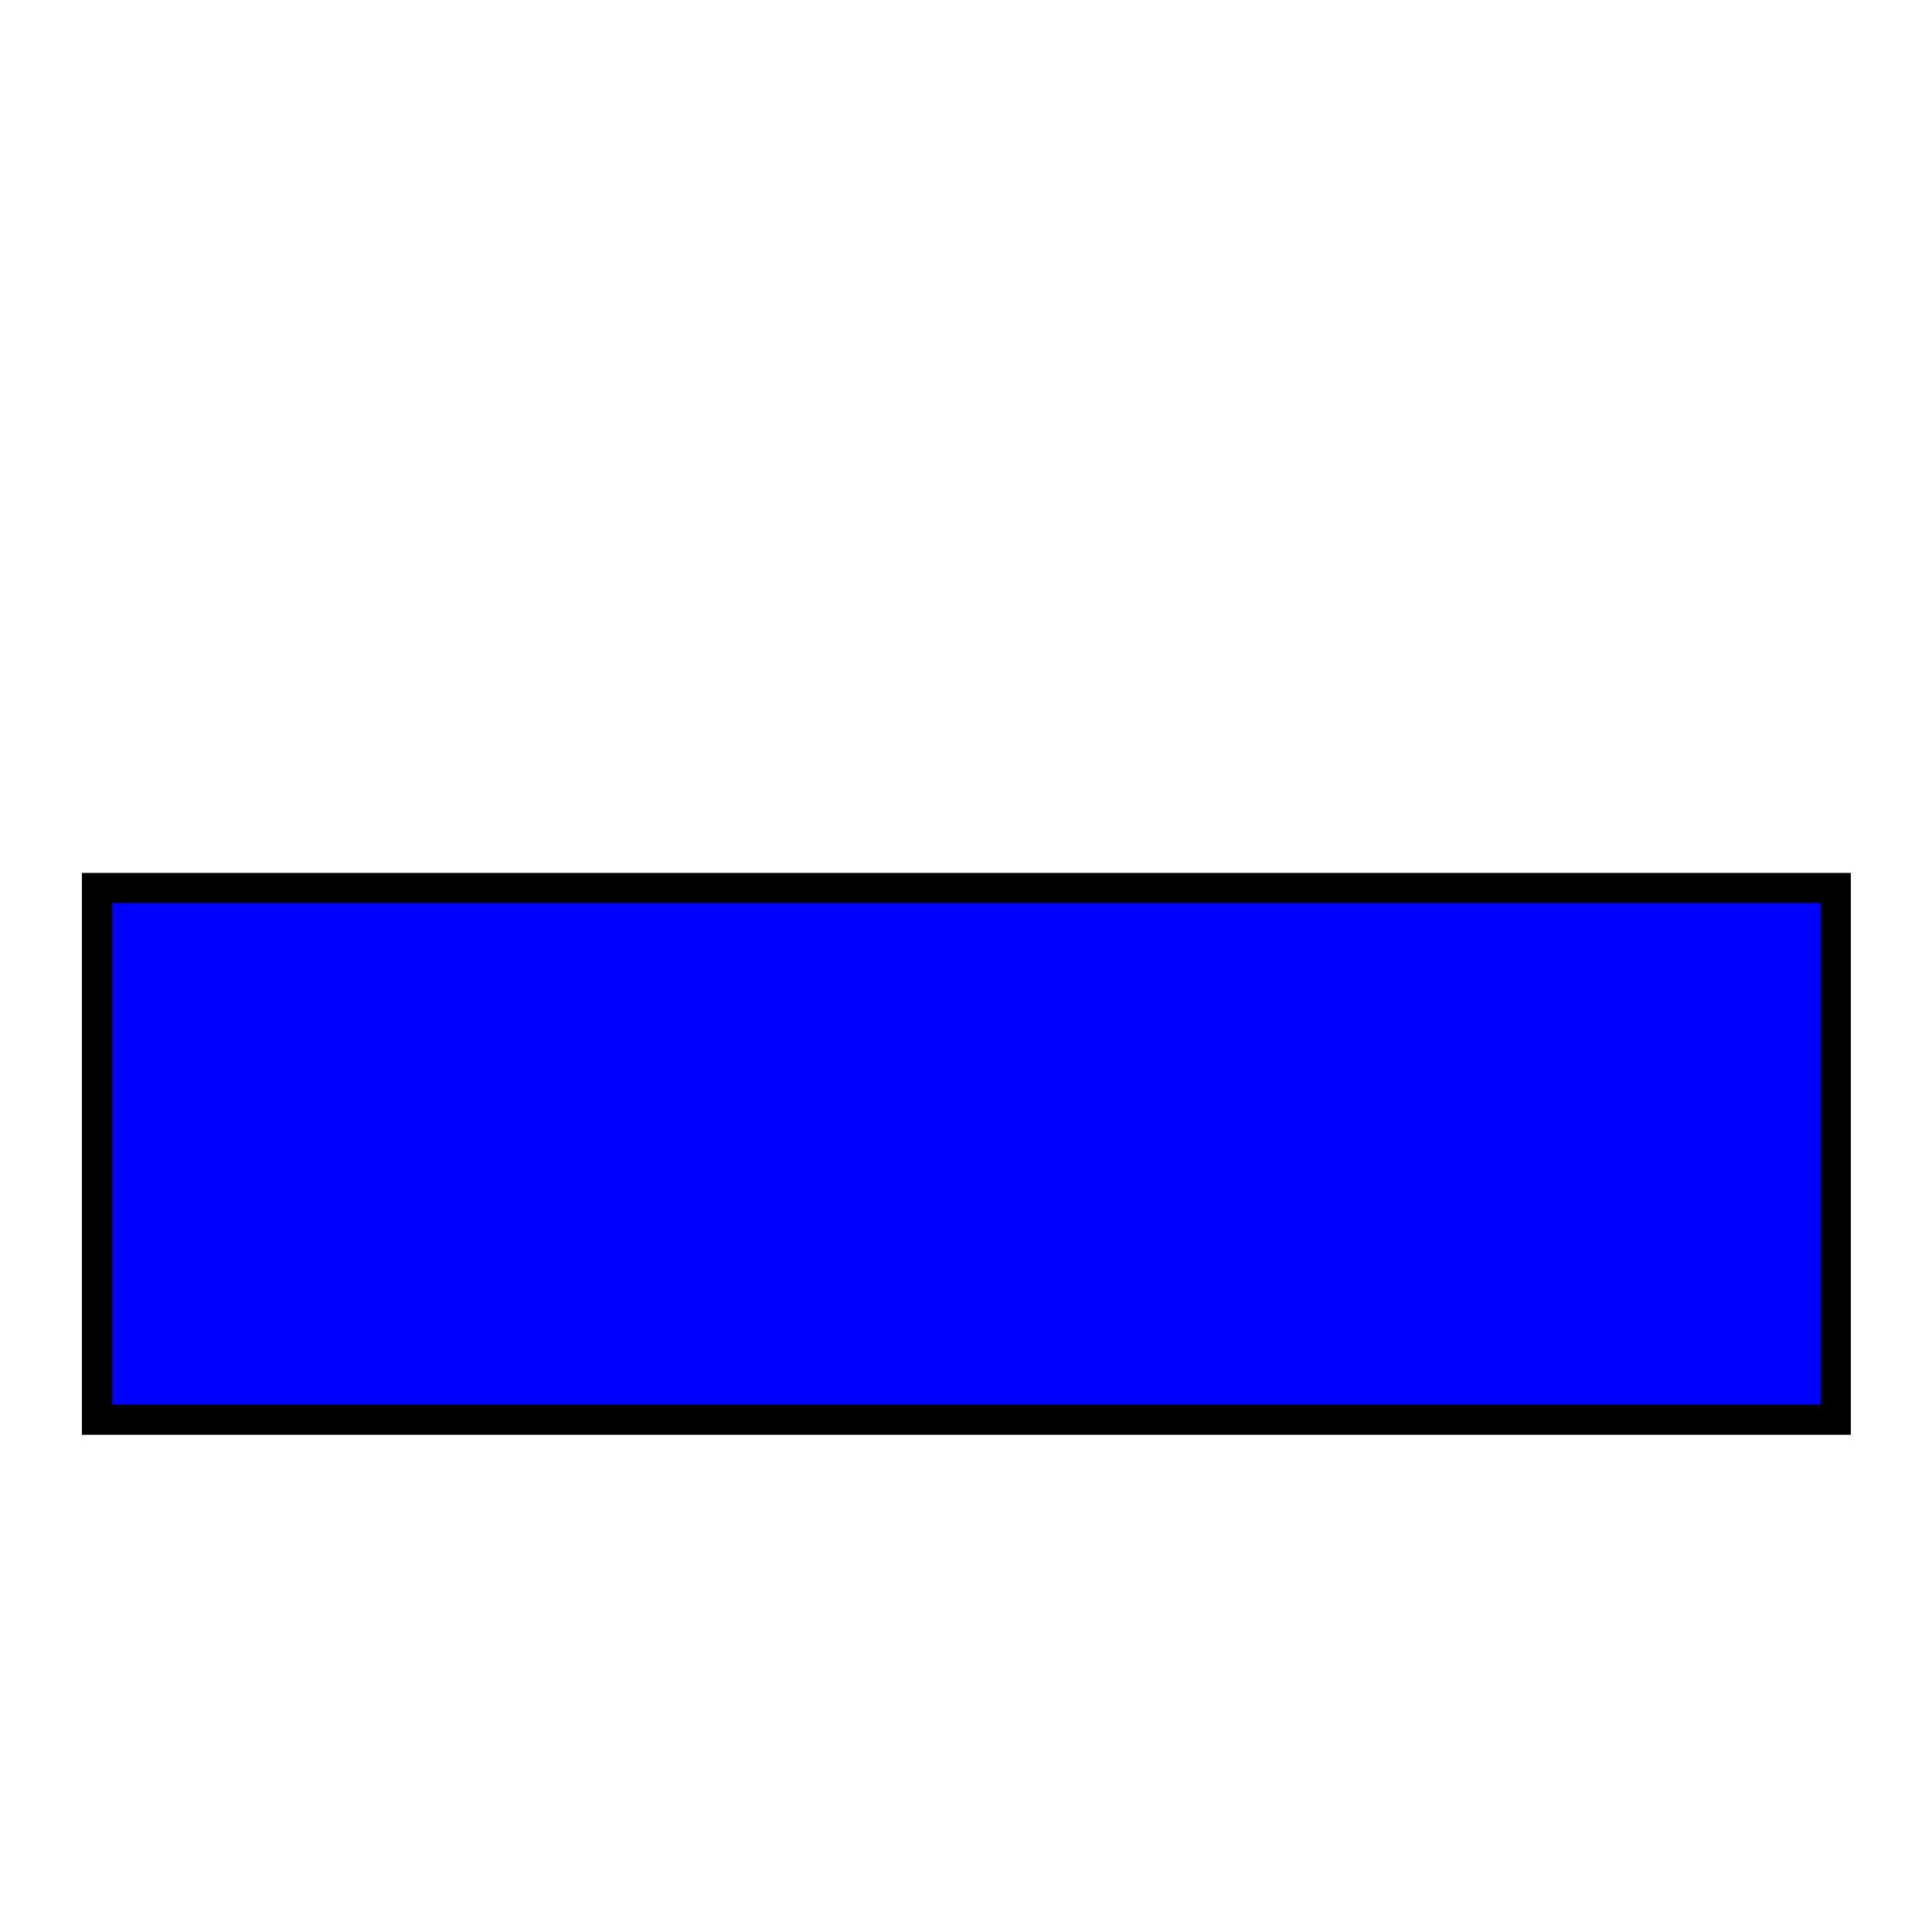
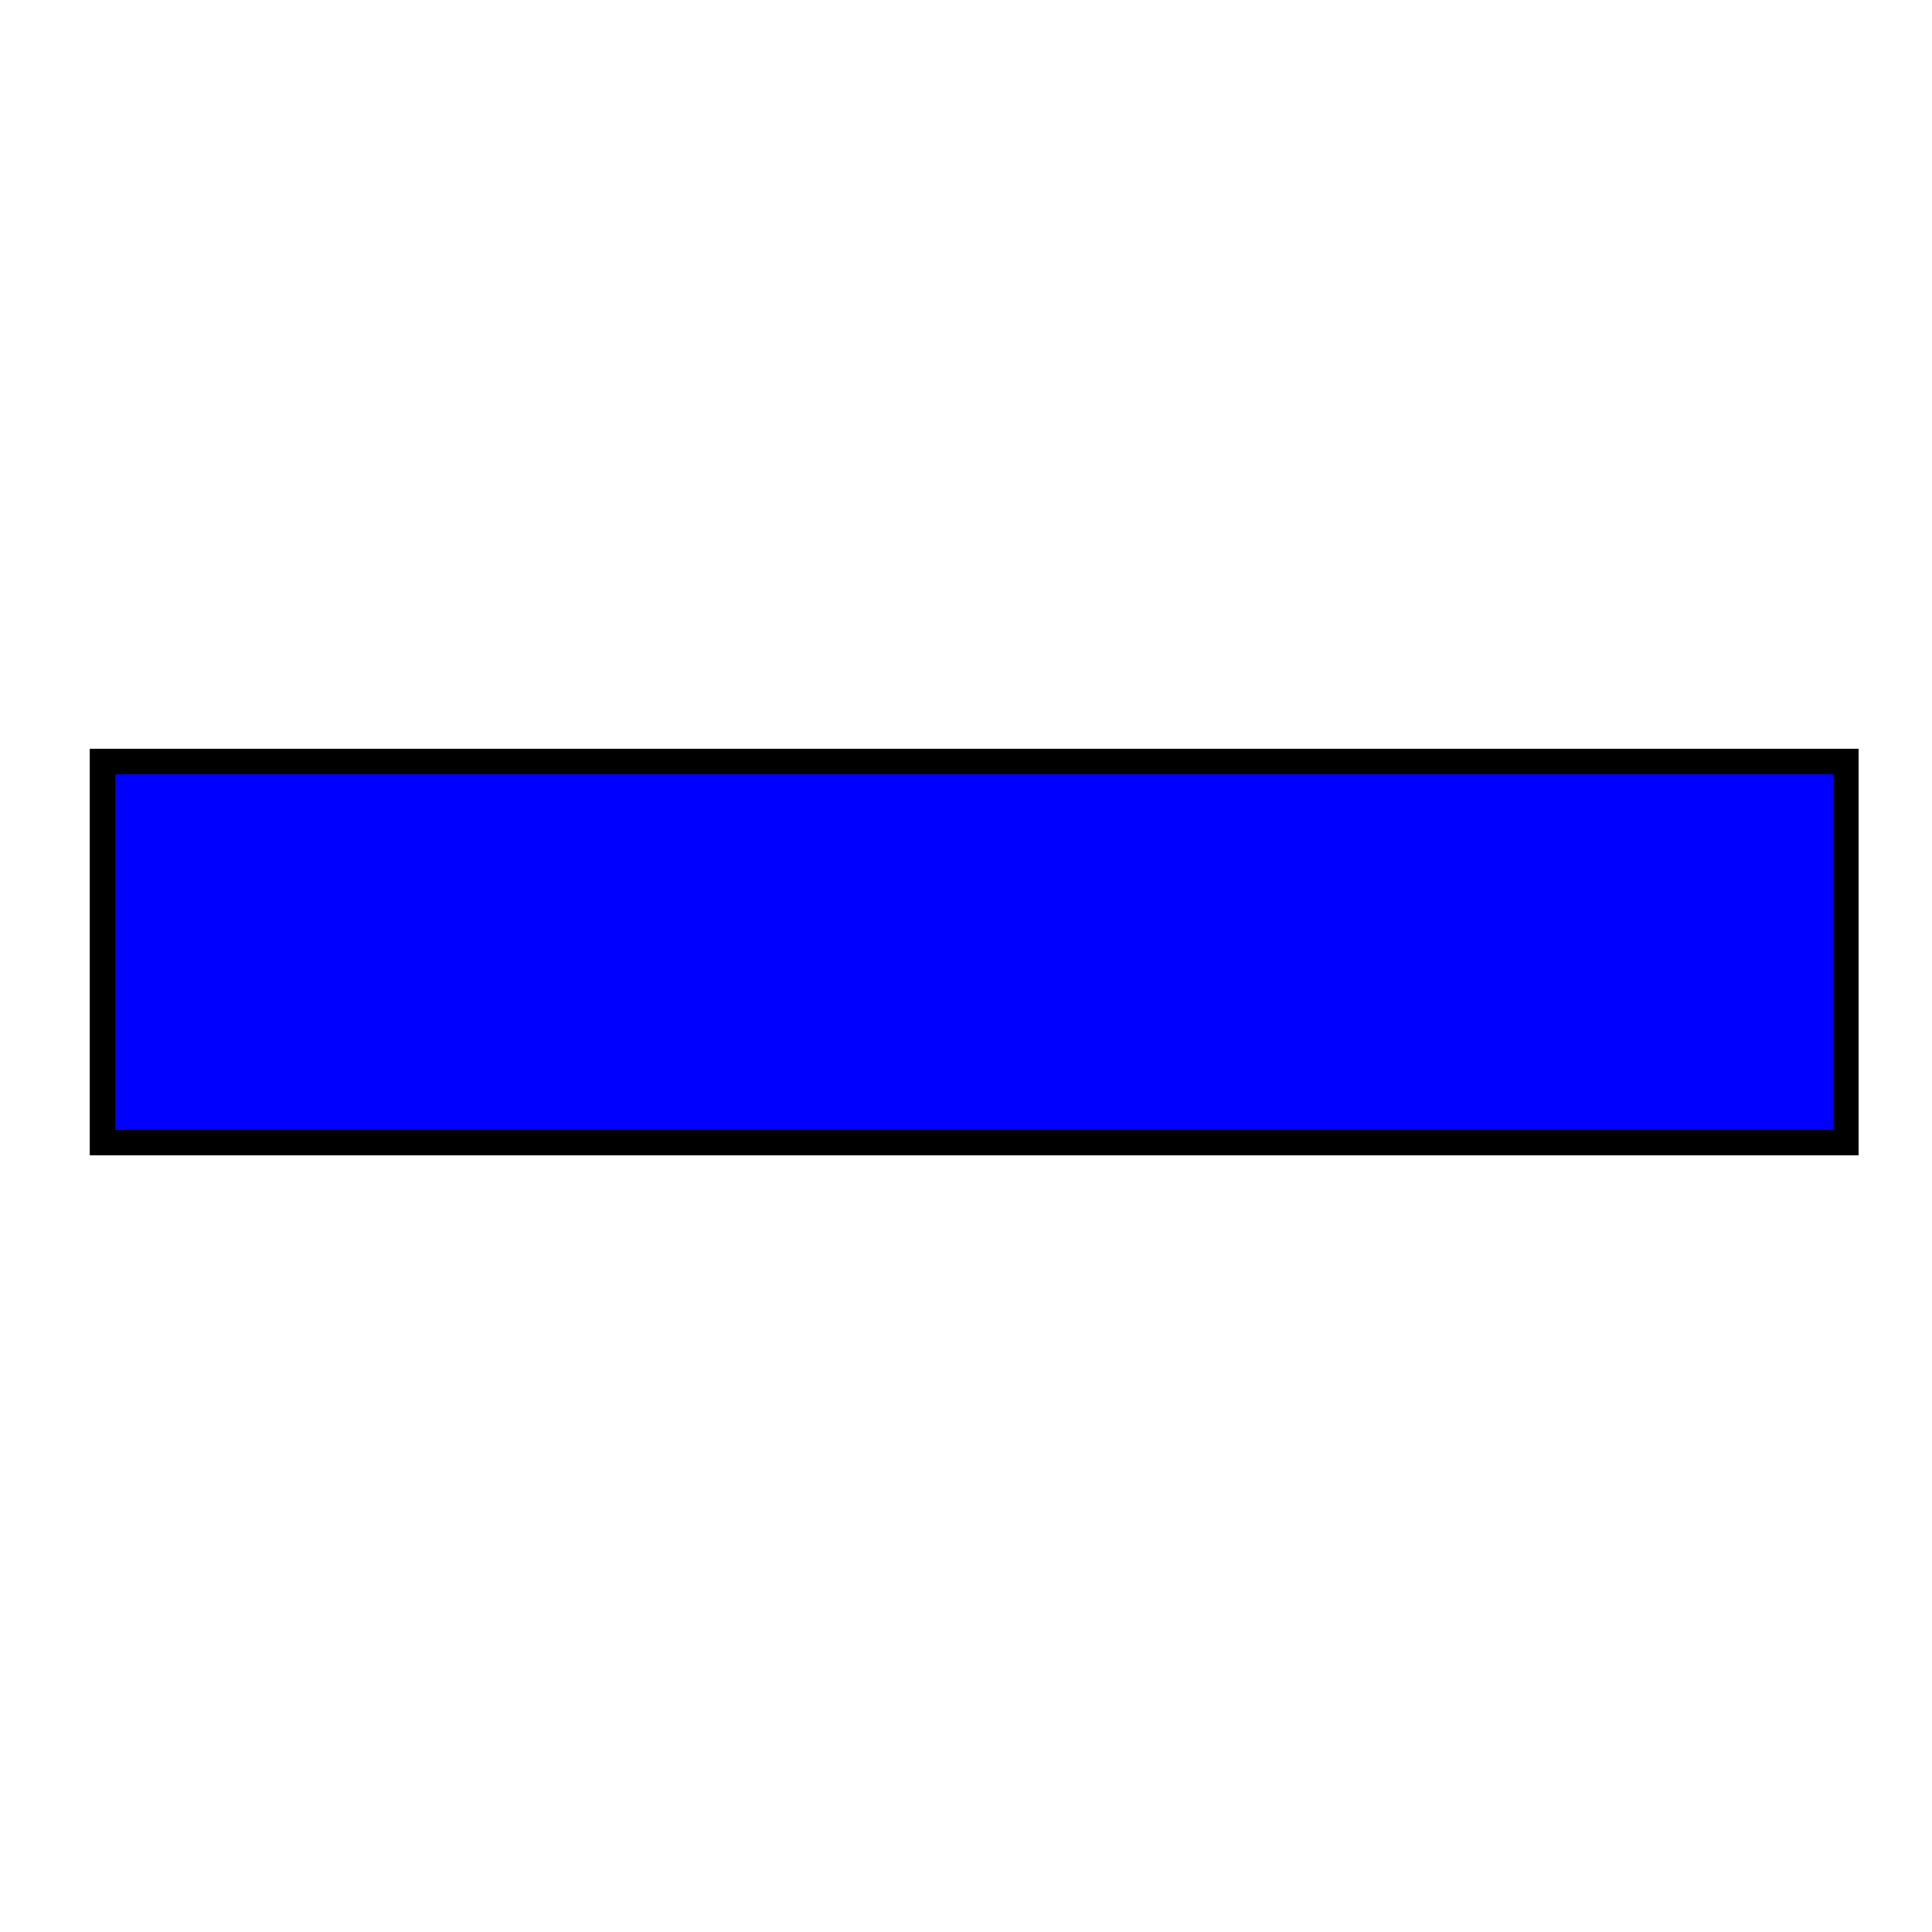
<svg xmlns="http://www.w3.org/2000/svg" width="64px" height="64px" id="svg2383">
  <defs id="defs2385">
    </defs>
  <g id="layer1">
-     <rect style="fill:#0000ff;fill-rule:evenodd;stroke:#000000;stroke-width:1px;stroke-linecap:butt;stroke-linejoin:miter;stroke-opacity:1" id="rect2393" width="57.597" height="17.613" x="3.214" y="29.416" />
+     <rect style="fill:#0000ff;fill-rule:evenodd;stroke:#000000;stroke-width:0.848px;stroke-linecap:butt;stroke-linejoin:miter;stroke-opacity:1" id="rect2393" width="57.749" height="12.623" x="3.395" y="25.226" />
  </g>
</svg>
